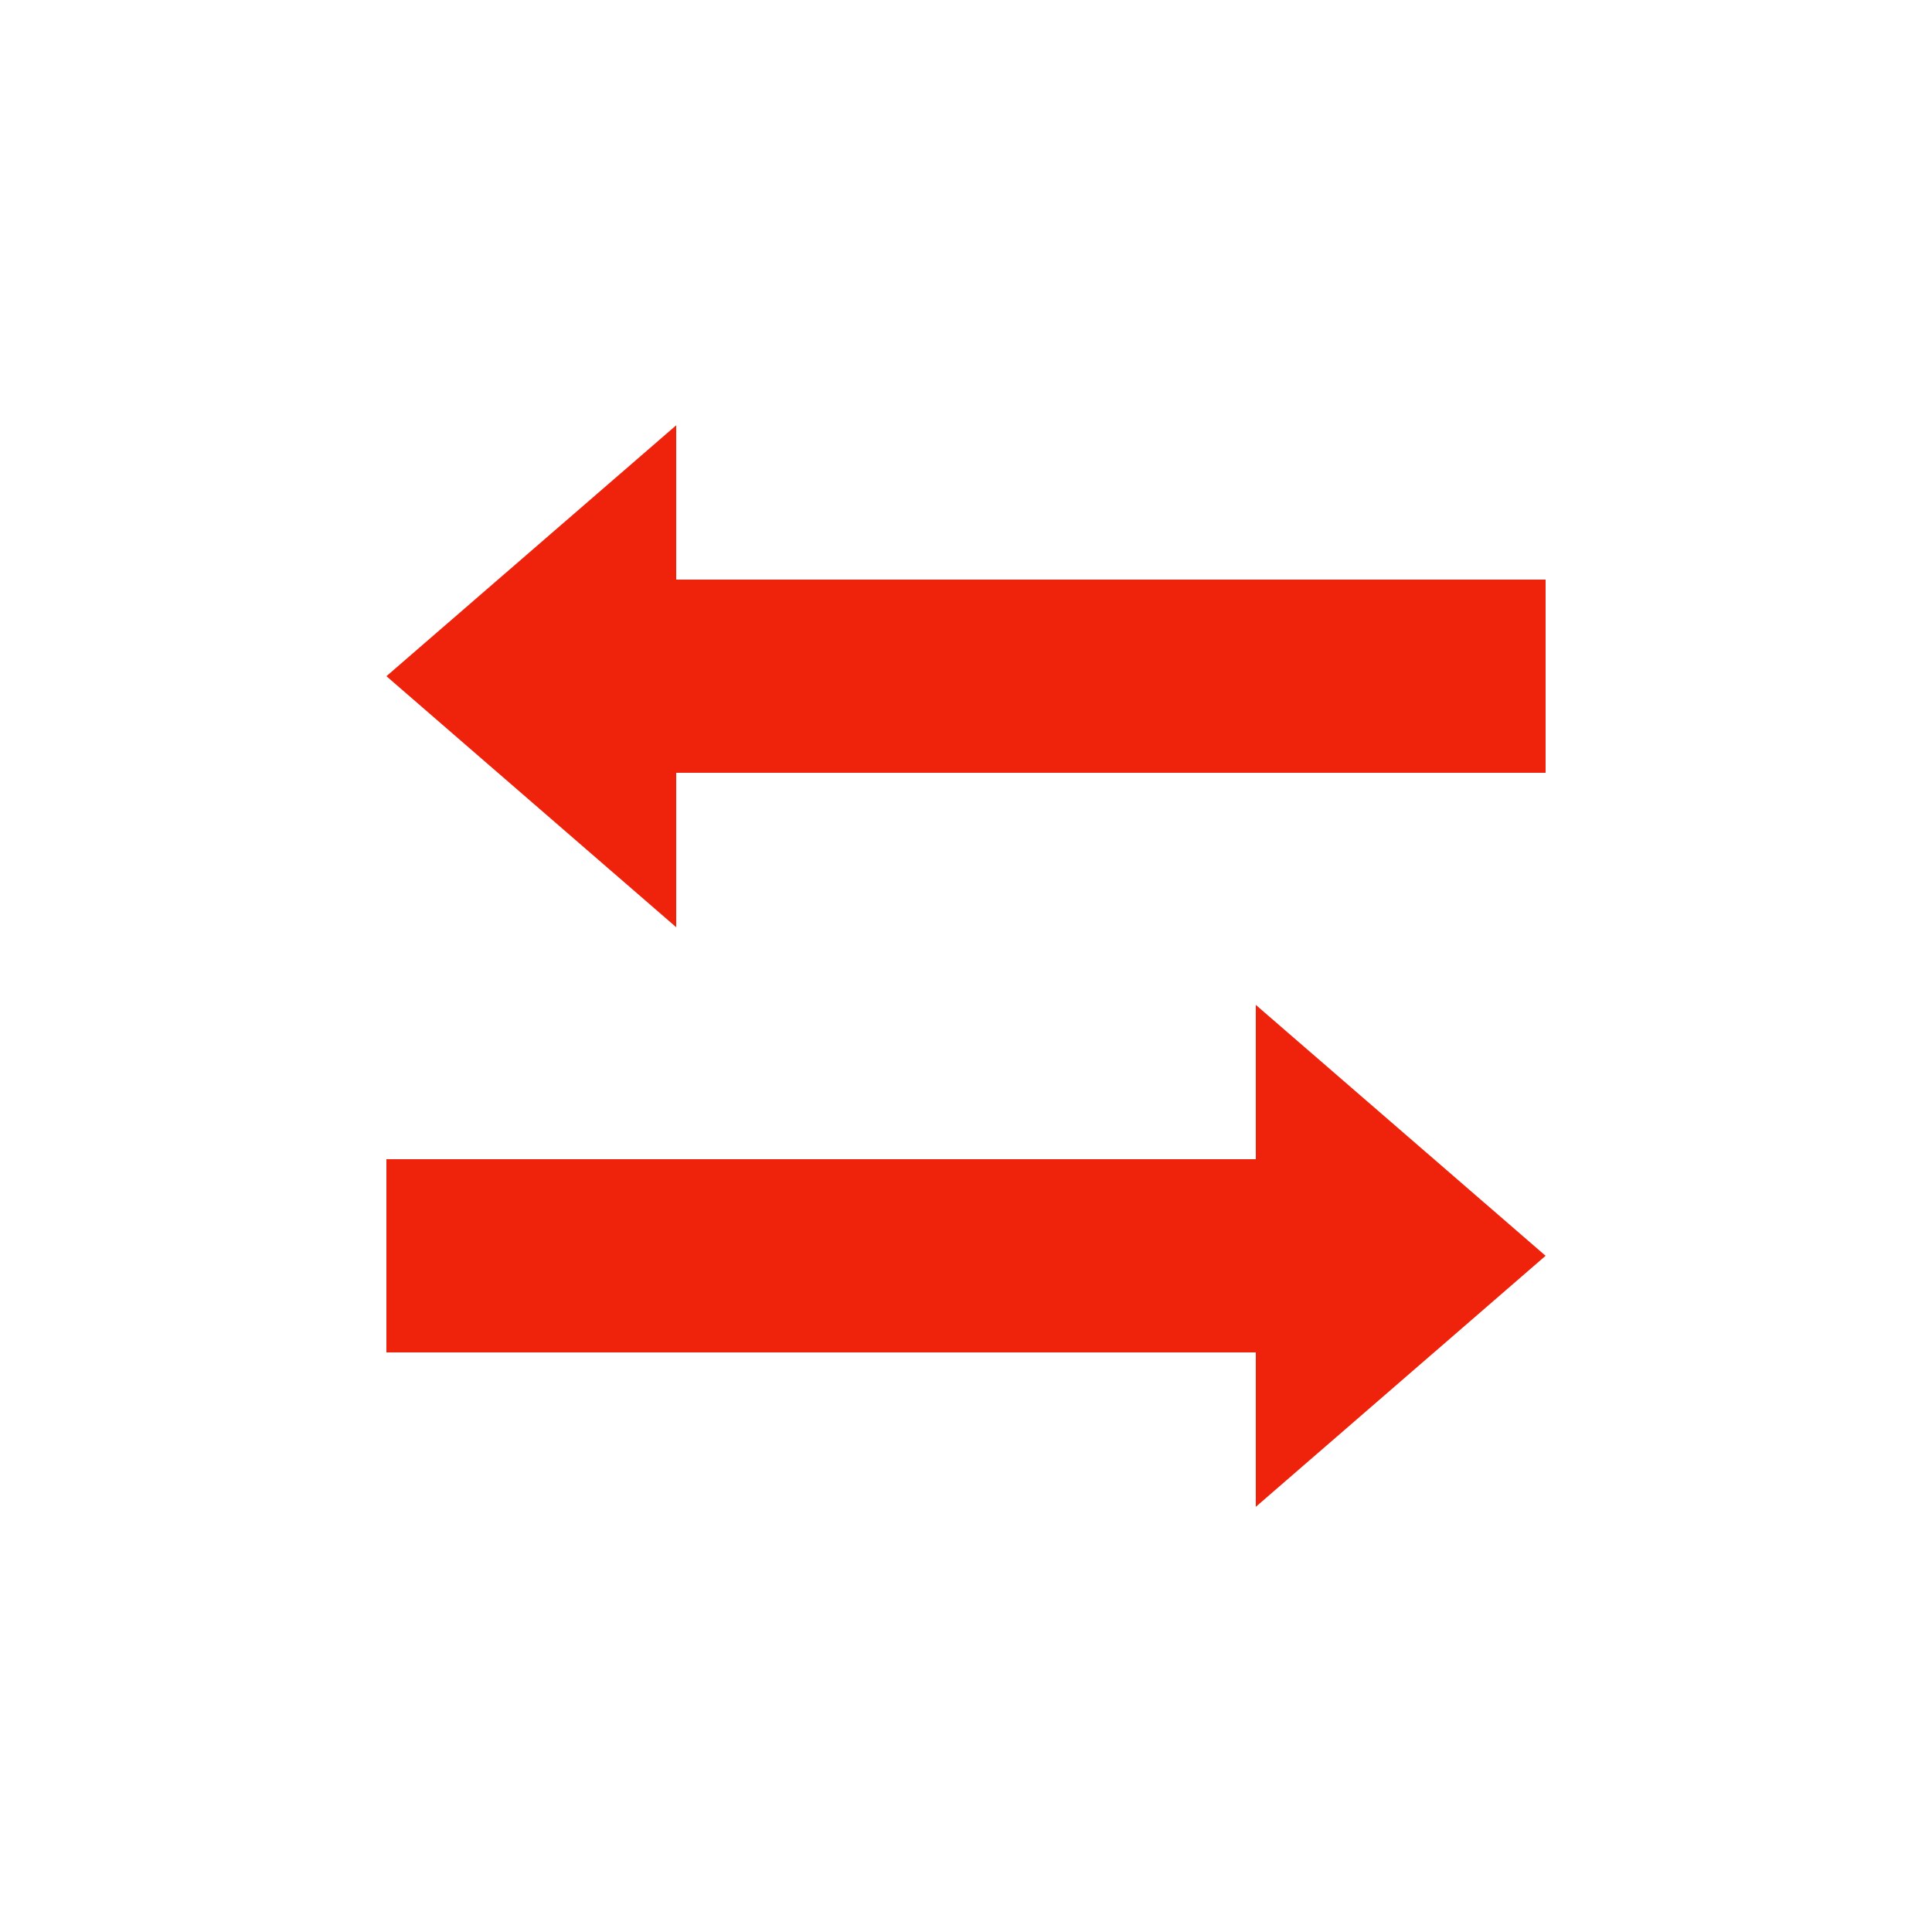
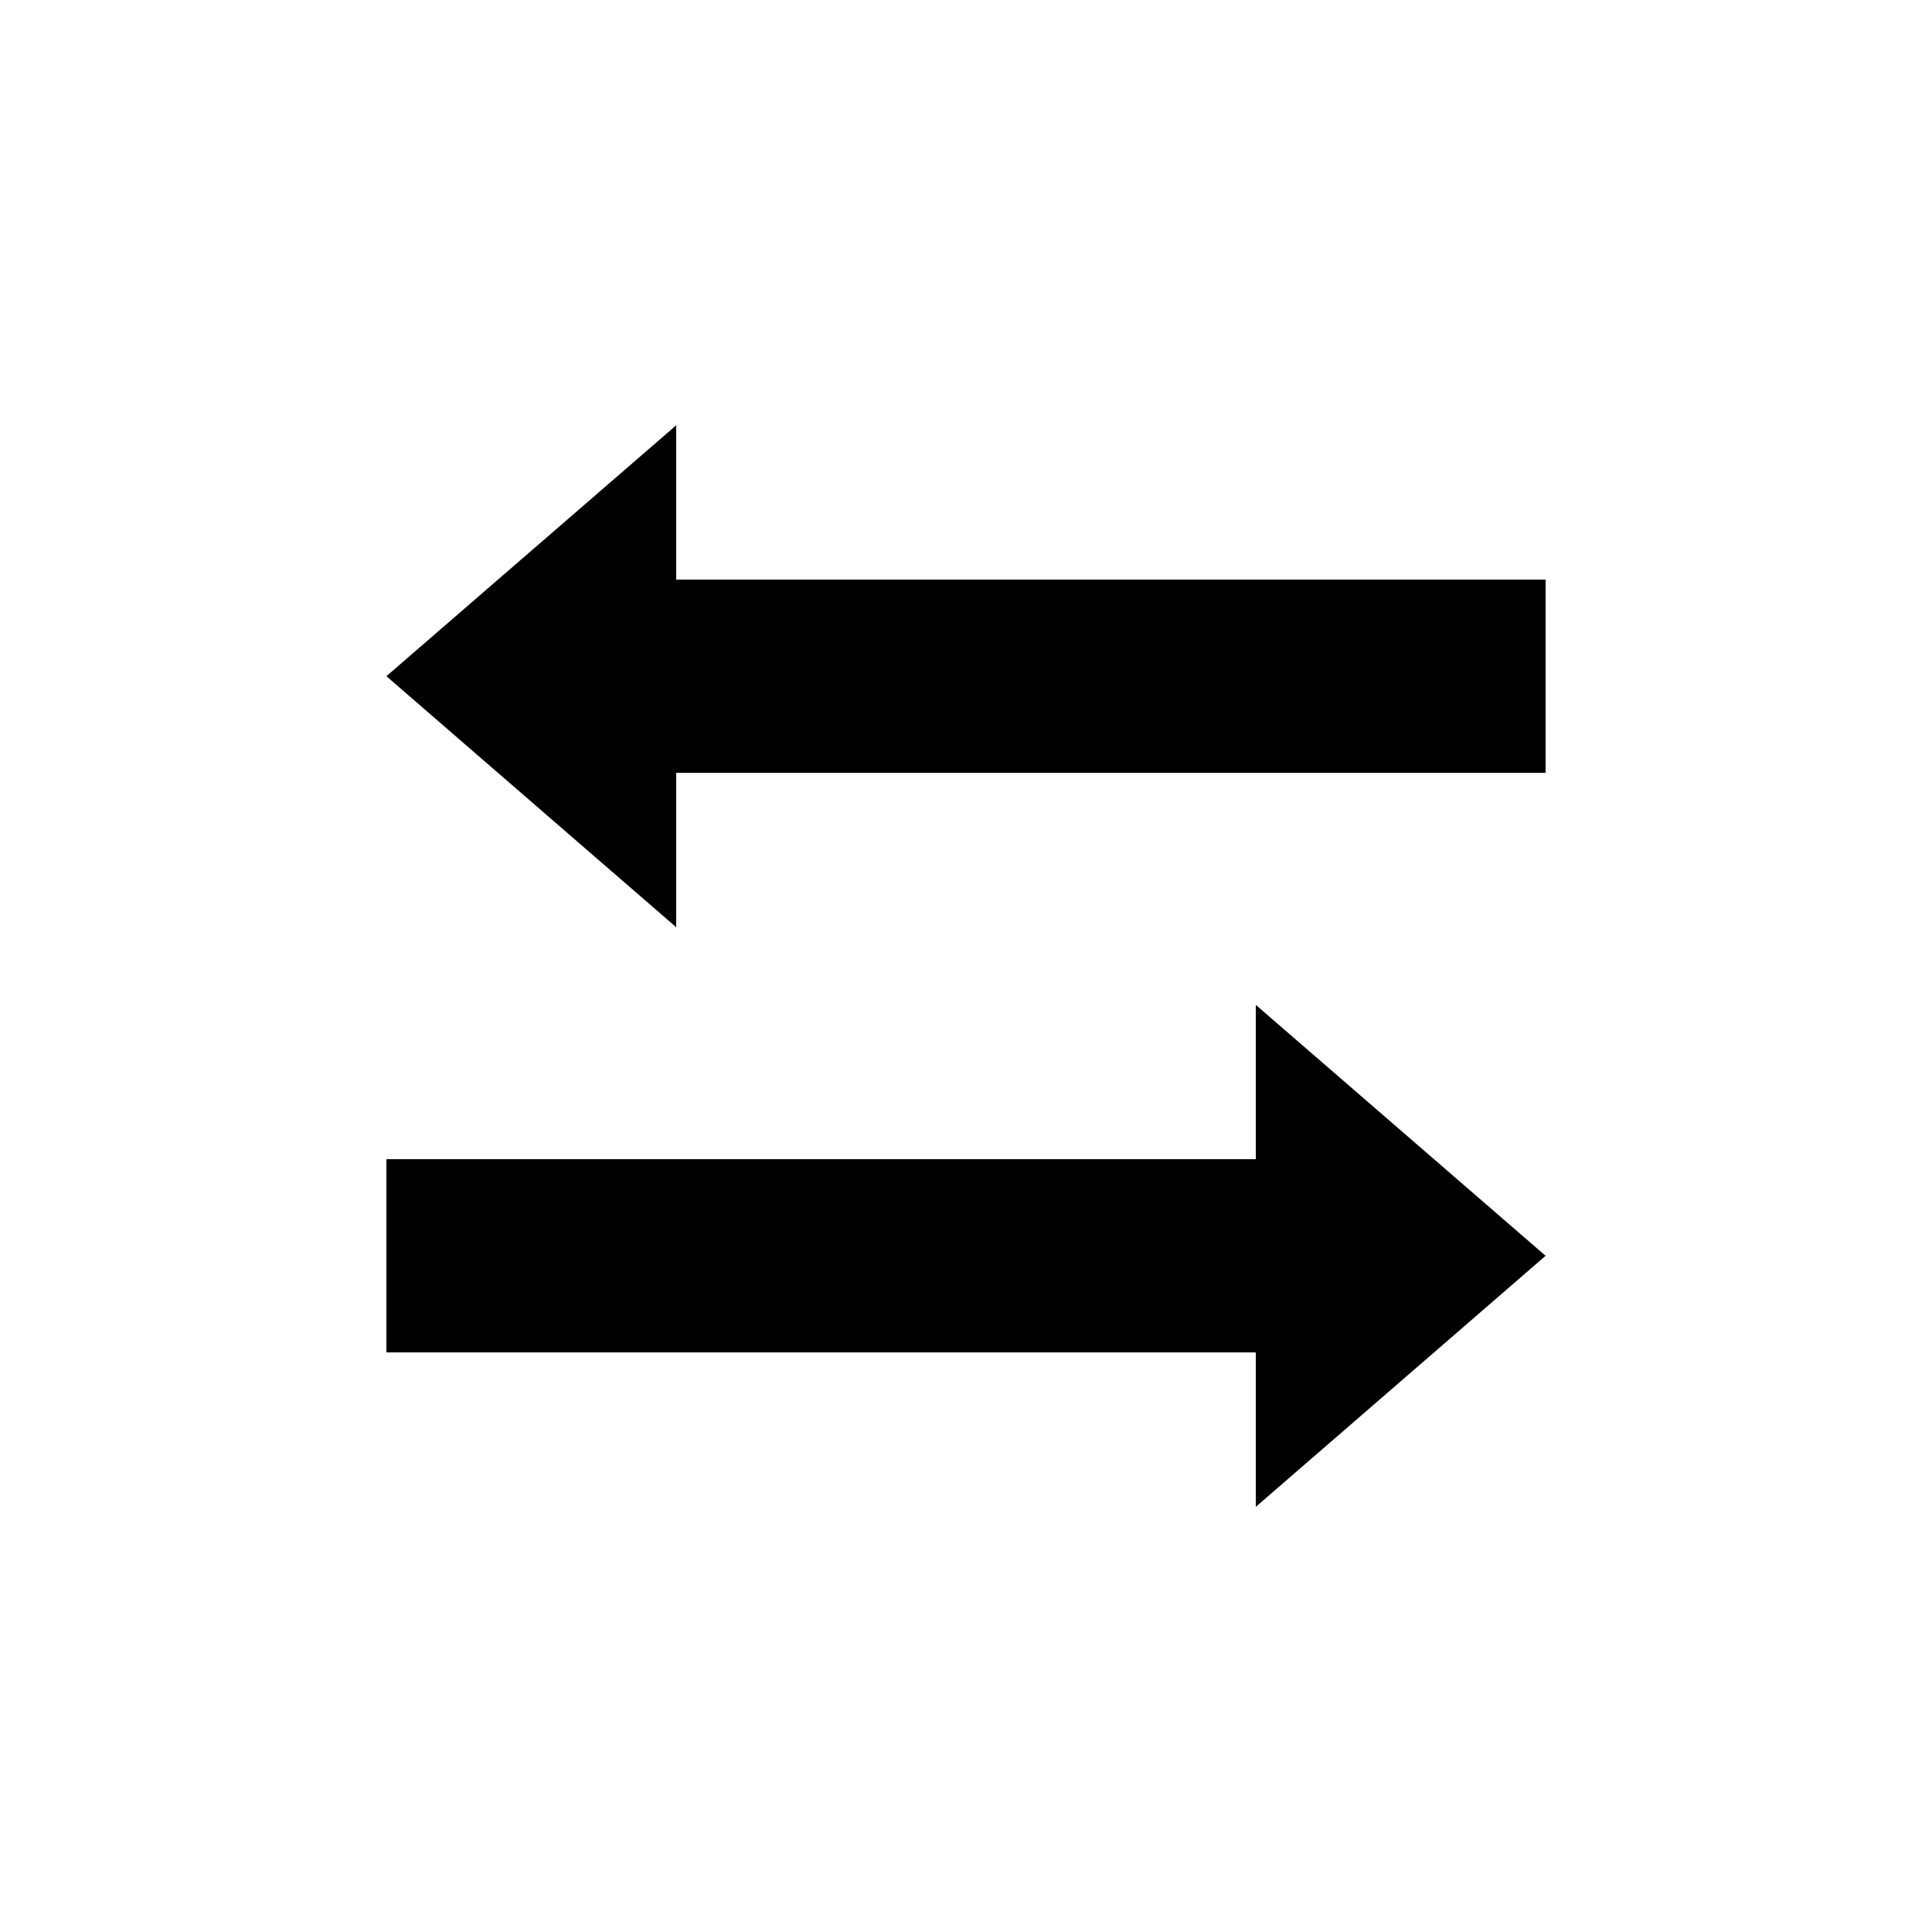
- <svg xmlns="http://www.w3.org/2000/svg" width="15" height="15" viewBox="0 0 15 15" fill="none">
-   <path d="M3 5.25L5.25 3.302V7.199L3 5.25Z" fill="#EF230C" />
-   <path d="M5.25 4.5H12V6H5.25V4.5Z" fill="#EF230C" />
-   <path d="M12 9.75L9.75 11.699V7.802L12 9.75Z" fill="#EF230C" />
-   <path d="M3 9H9.75V10.5H3V9Z" fill="#EF230C" />
+ <svg xmlns="http://www.w3.org/2000/svg" width="15" height="15" viewBox="0 0 15 15" fill="currentColor">
+   <path d="M3 5.25L5.25 3.302V7.199L3 5.25Z" fill="inherit" />
+   <path d="M5.25 4.5H12V6H5.25V4.5Z" fill="inherit" />
+   <path d="M12 9.75L9.75 11.699V7.802L12 9.75Z" fill="inherit" />
+   <path d="M3 9H9.75V10.5H3V9Z" fill="inherit" />
</svg>
